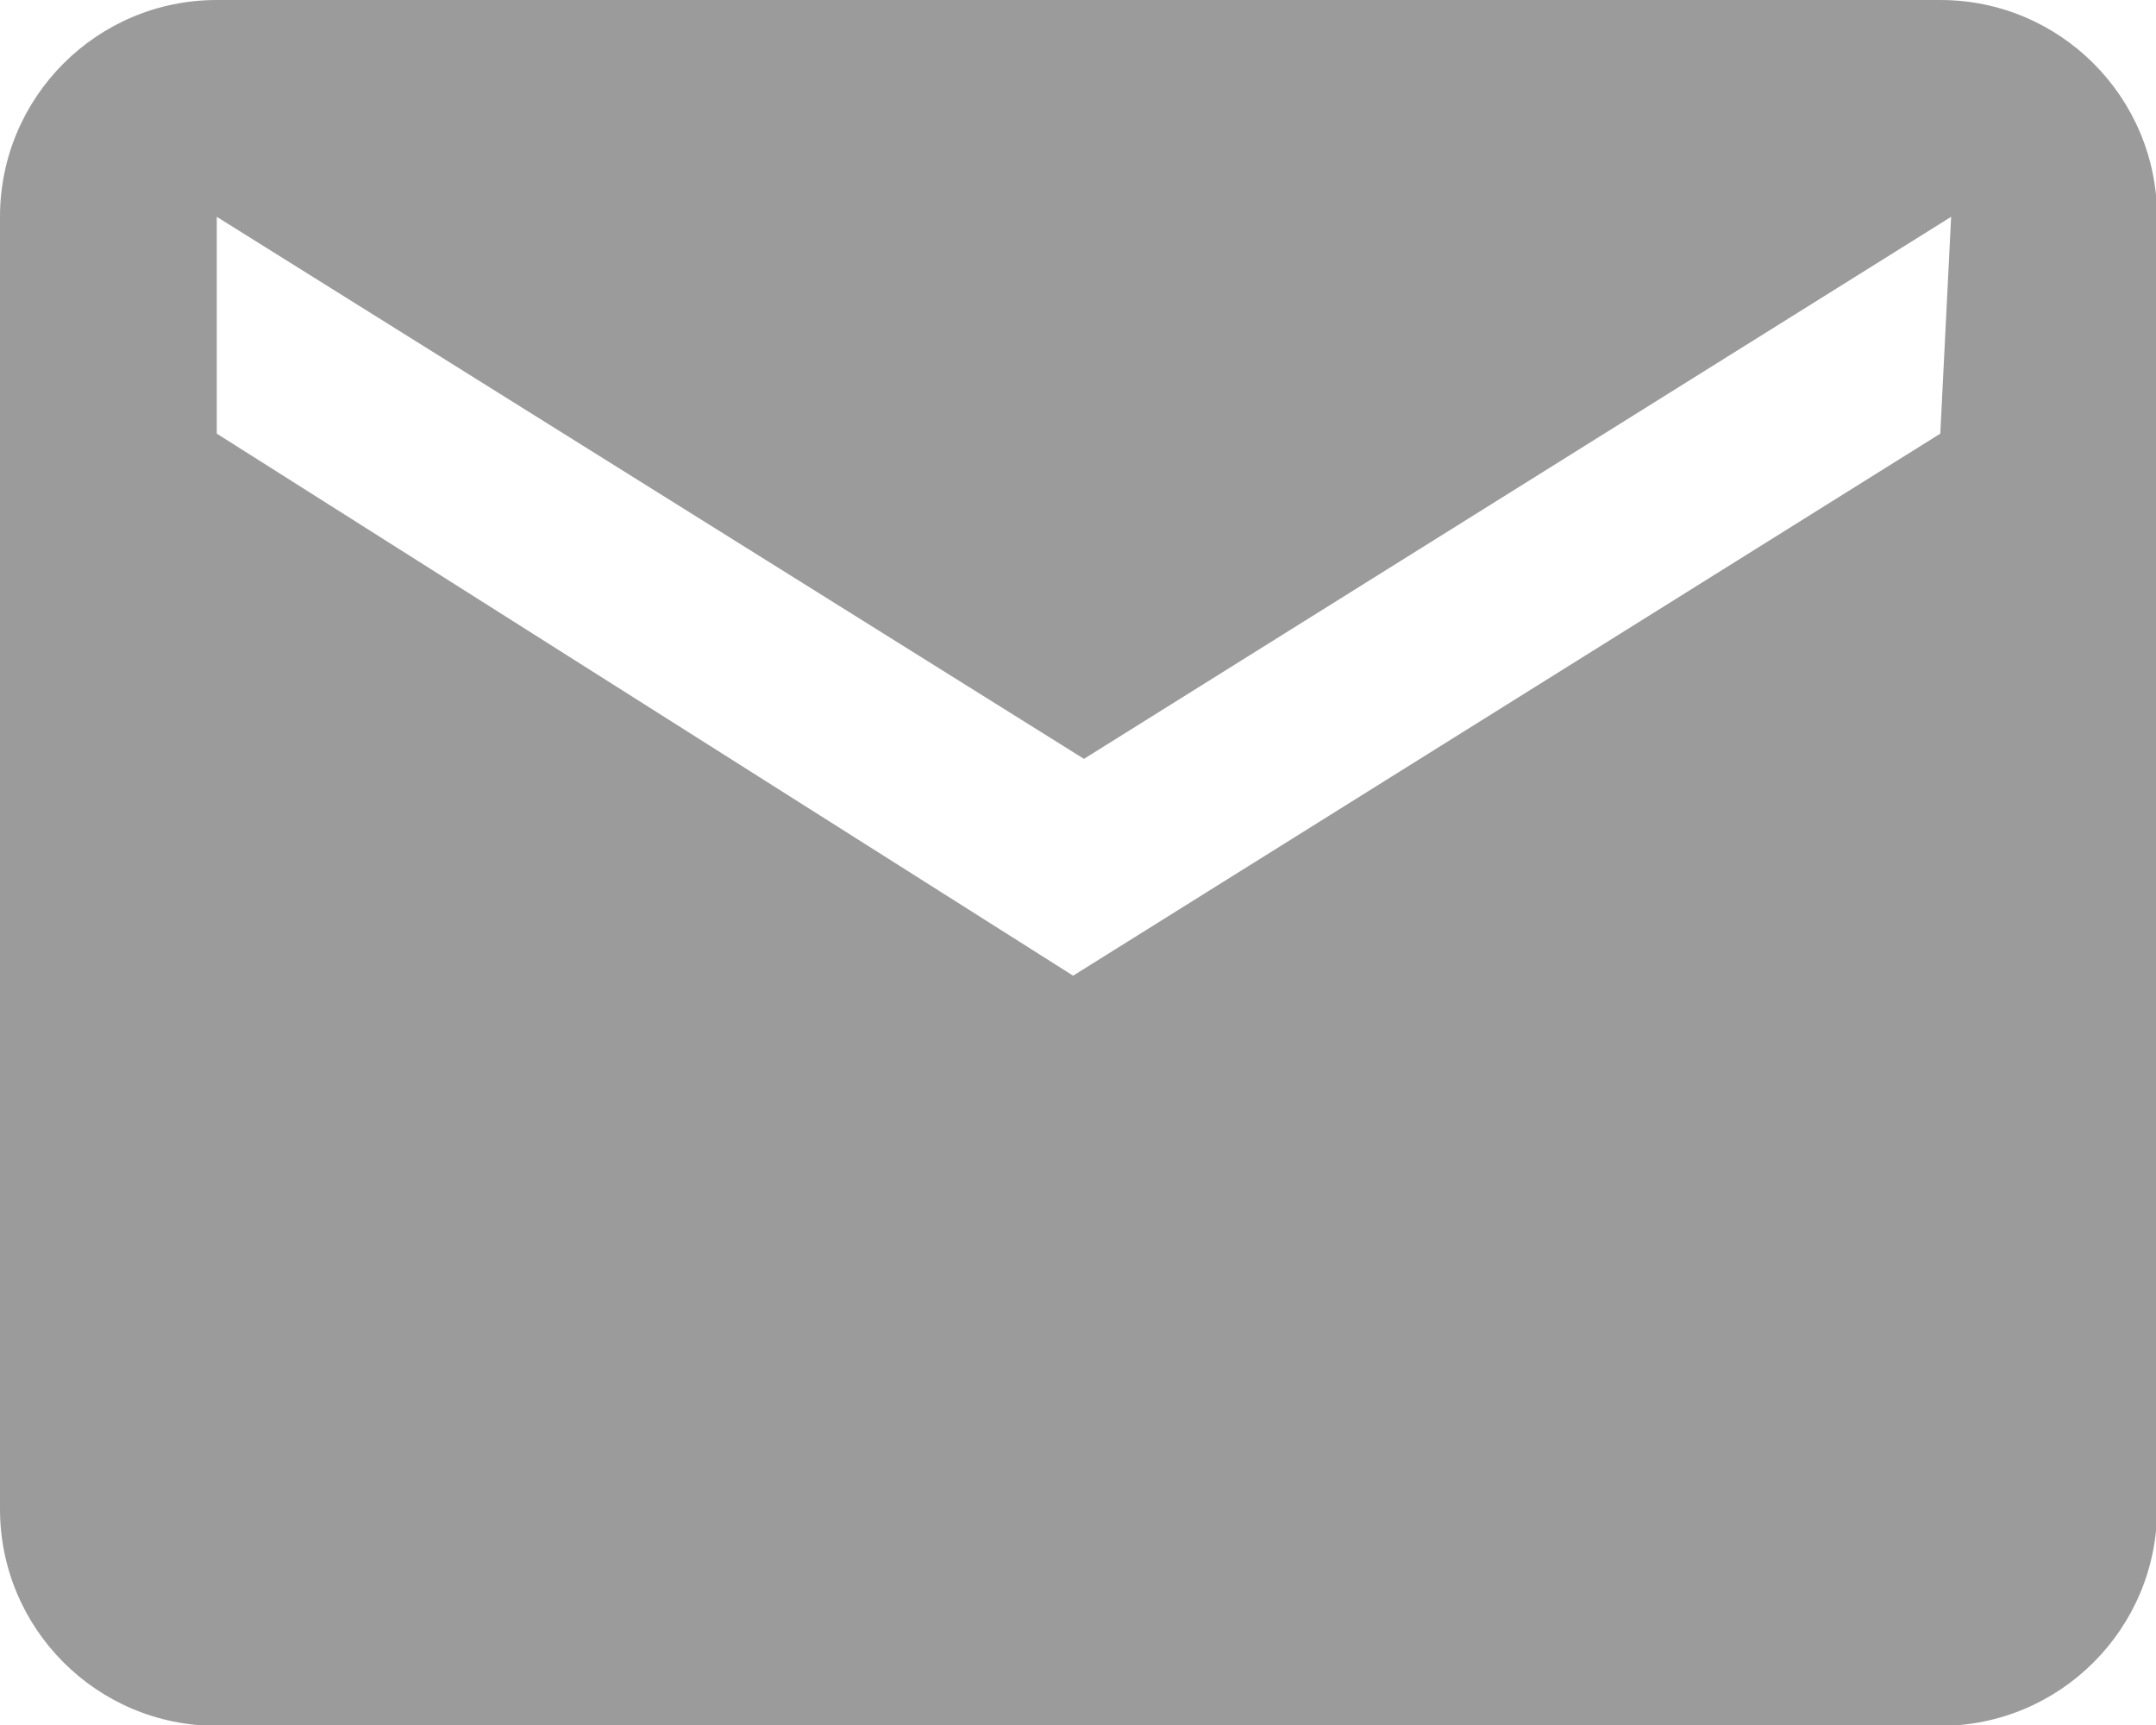
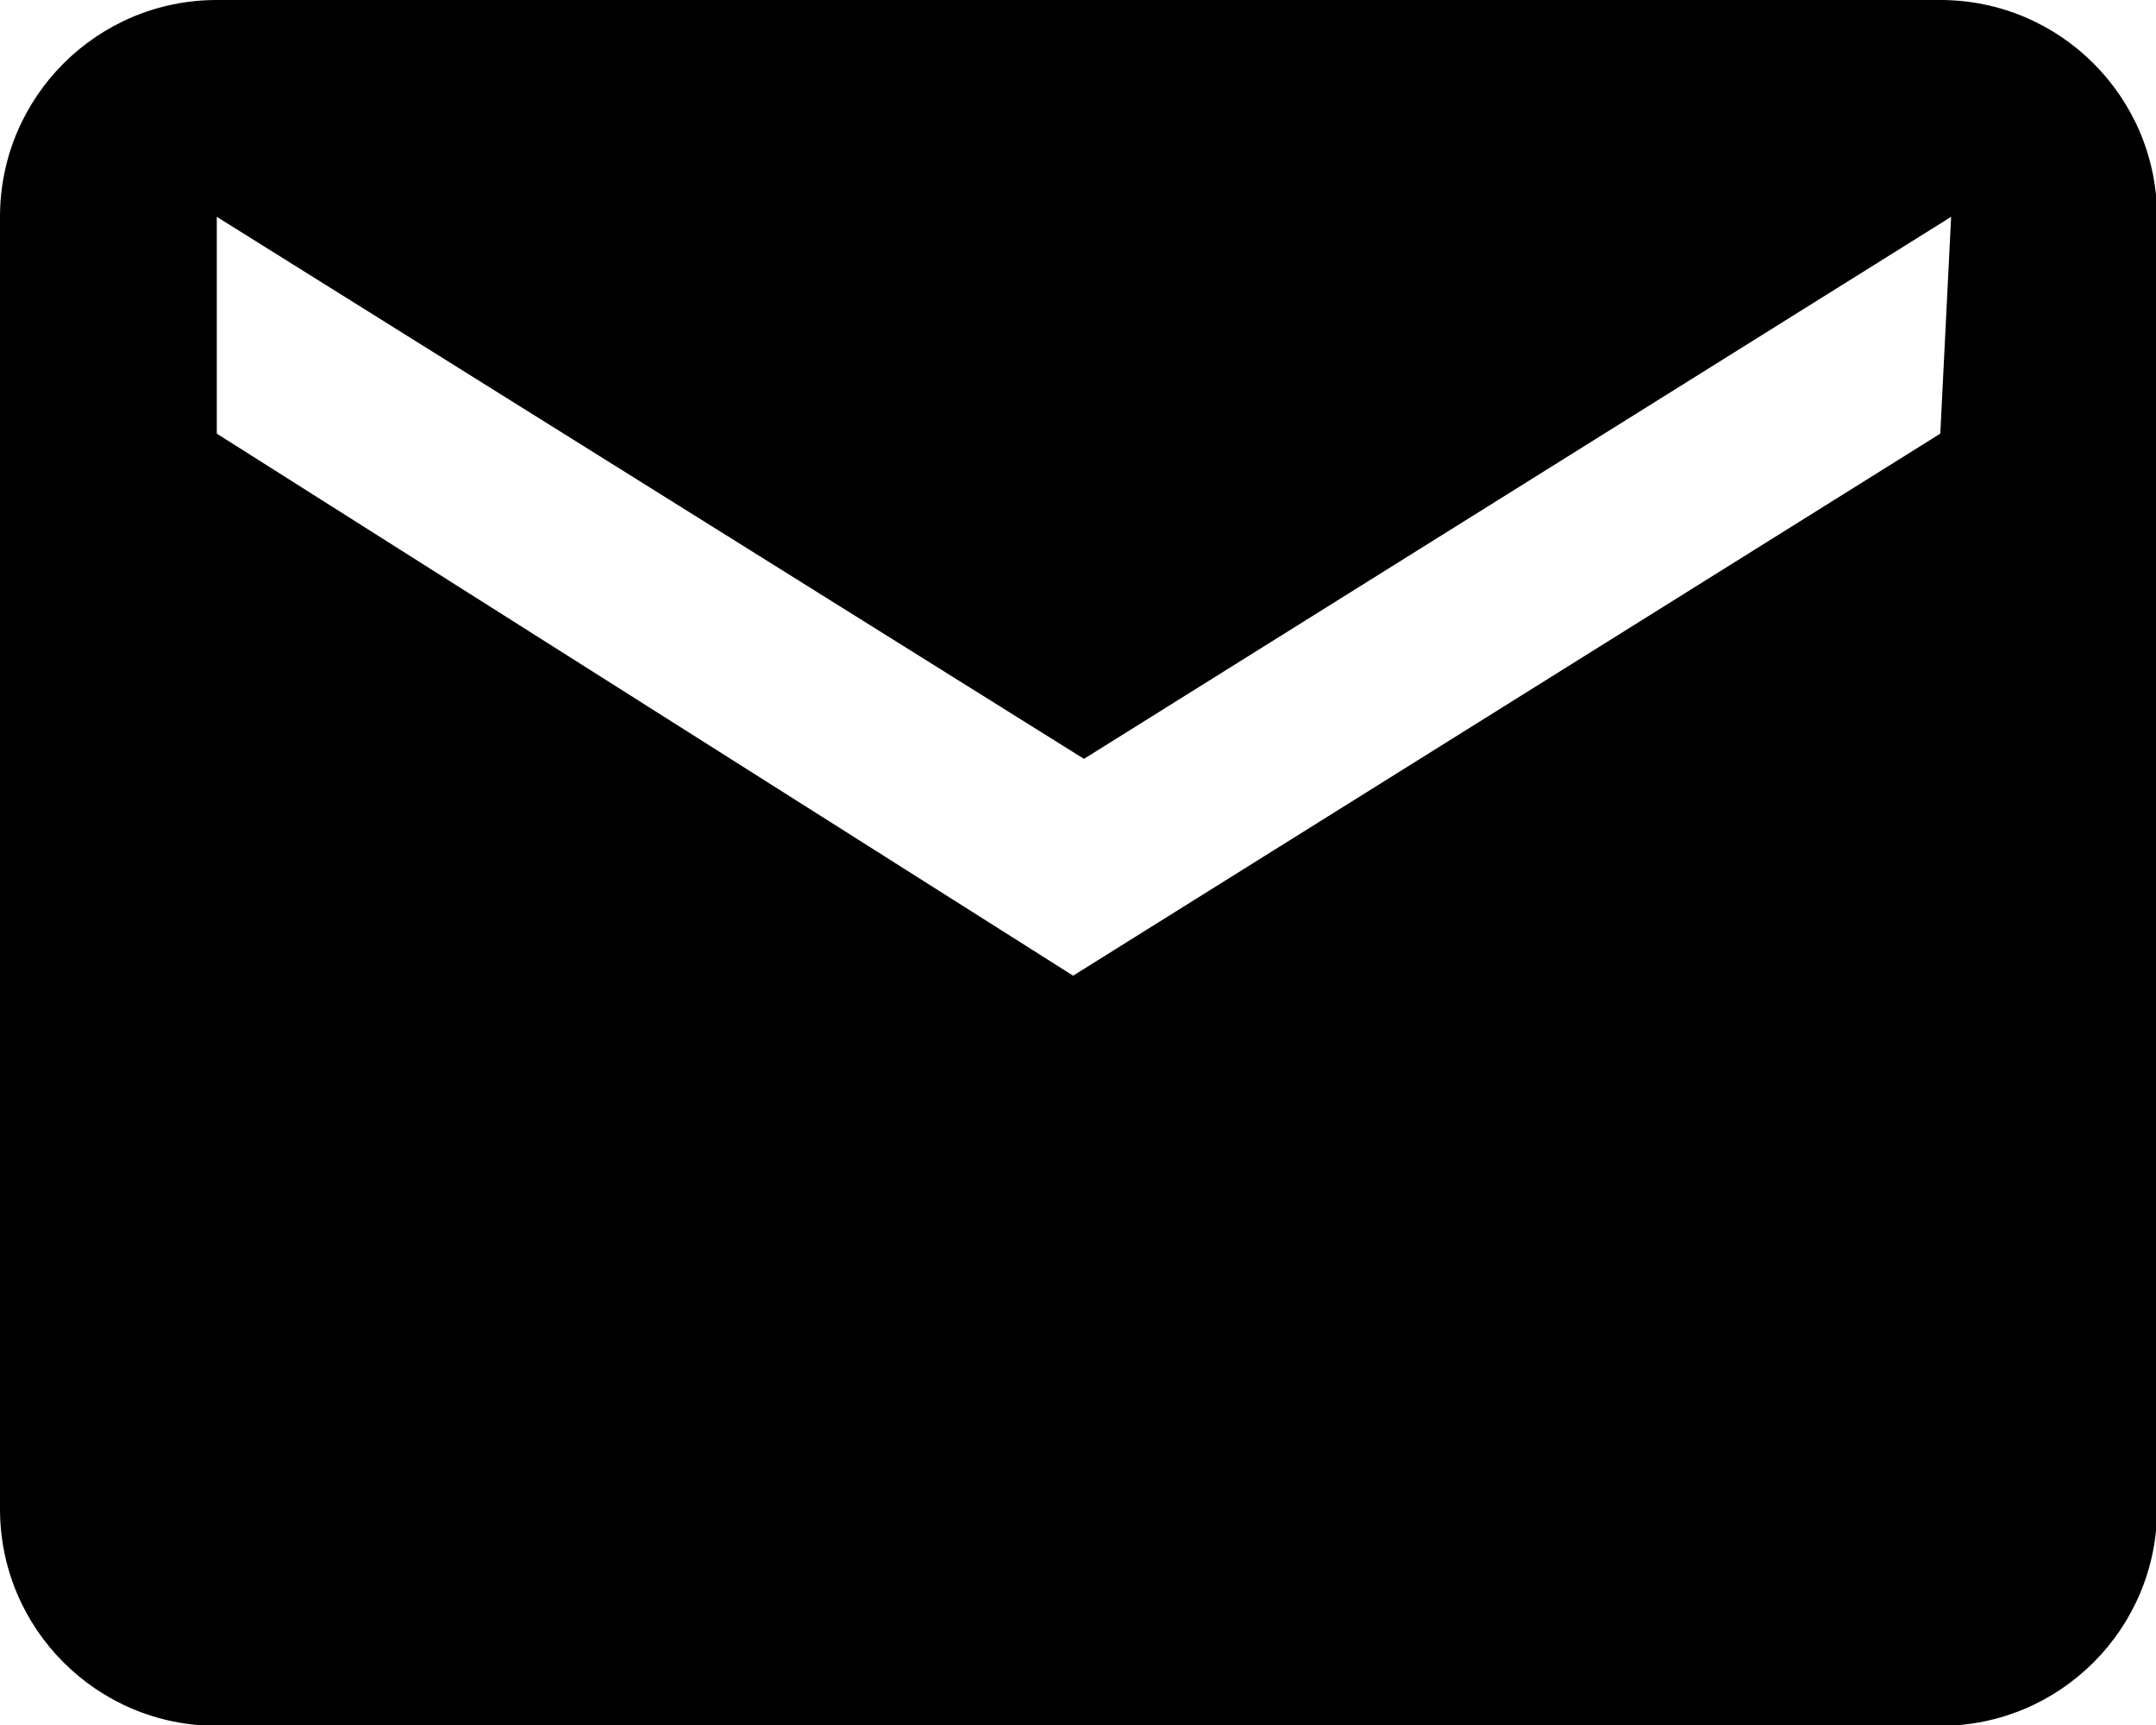
<svg xmlns="http://www.w3.org/2000/svg" viewBox="0 0 19.89 15.91">
  <defs>
-     <style>.cls-1{fill:#9b9b9b;}</style>
+     <style>.cls-1{fill:#000000;}</style>
  </defs>
  <g id="Layer_2" data-name="Layer 2">
    <g id="Layer_1-2" data-name="Layer 1">
      <path id="Icon_material-email" data-name="Icon material-email" class="cls-1" d="M17.9,0H2A2,2,0,0,0,0,2V13.92a2,2,0,0,0,2,2H17.9a2,2,0,0,0,2-2V2A2,2,0,0,0,17.9,0Zm0,4-8,5L2,4V2l8,5,8-5Z" />
    </g>
  </g>
</svg>
